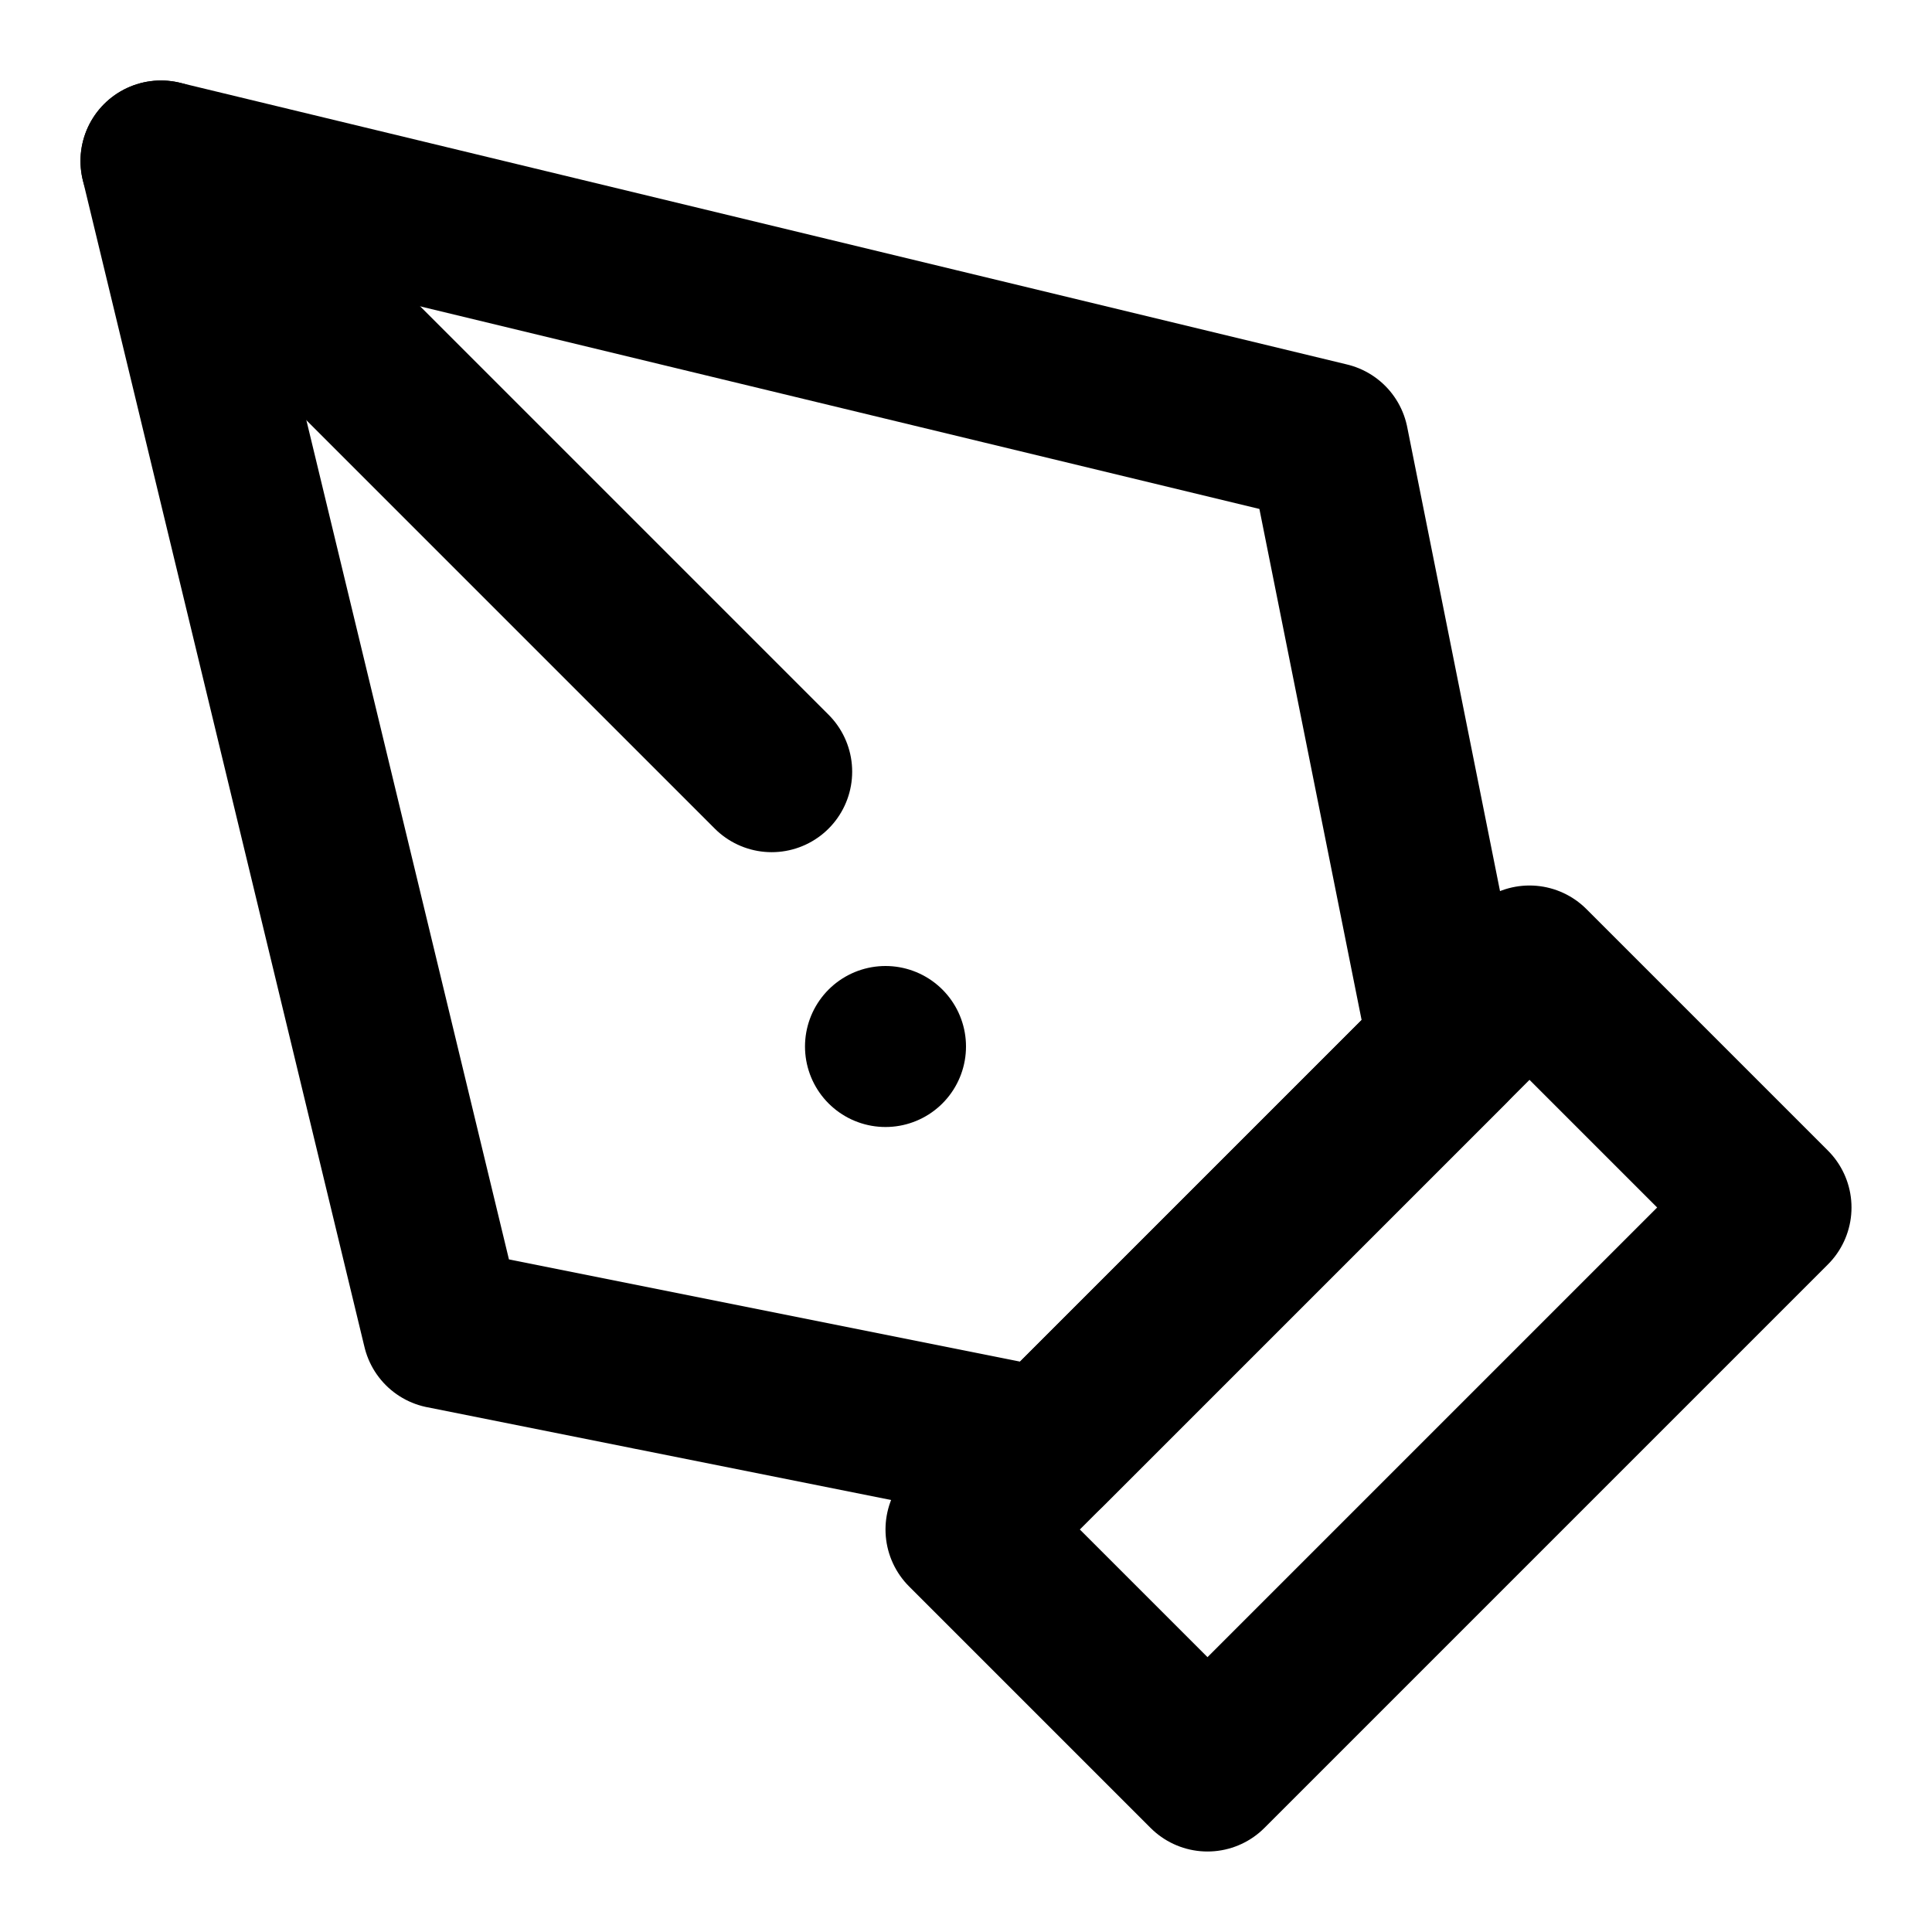
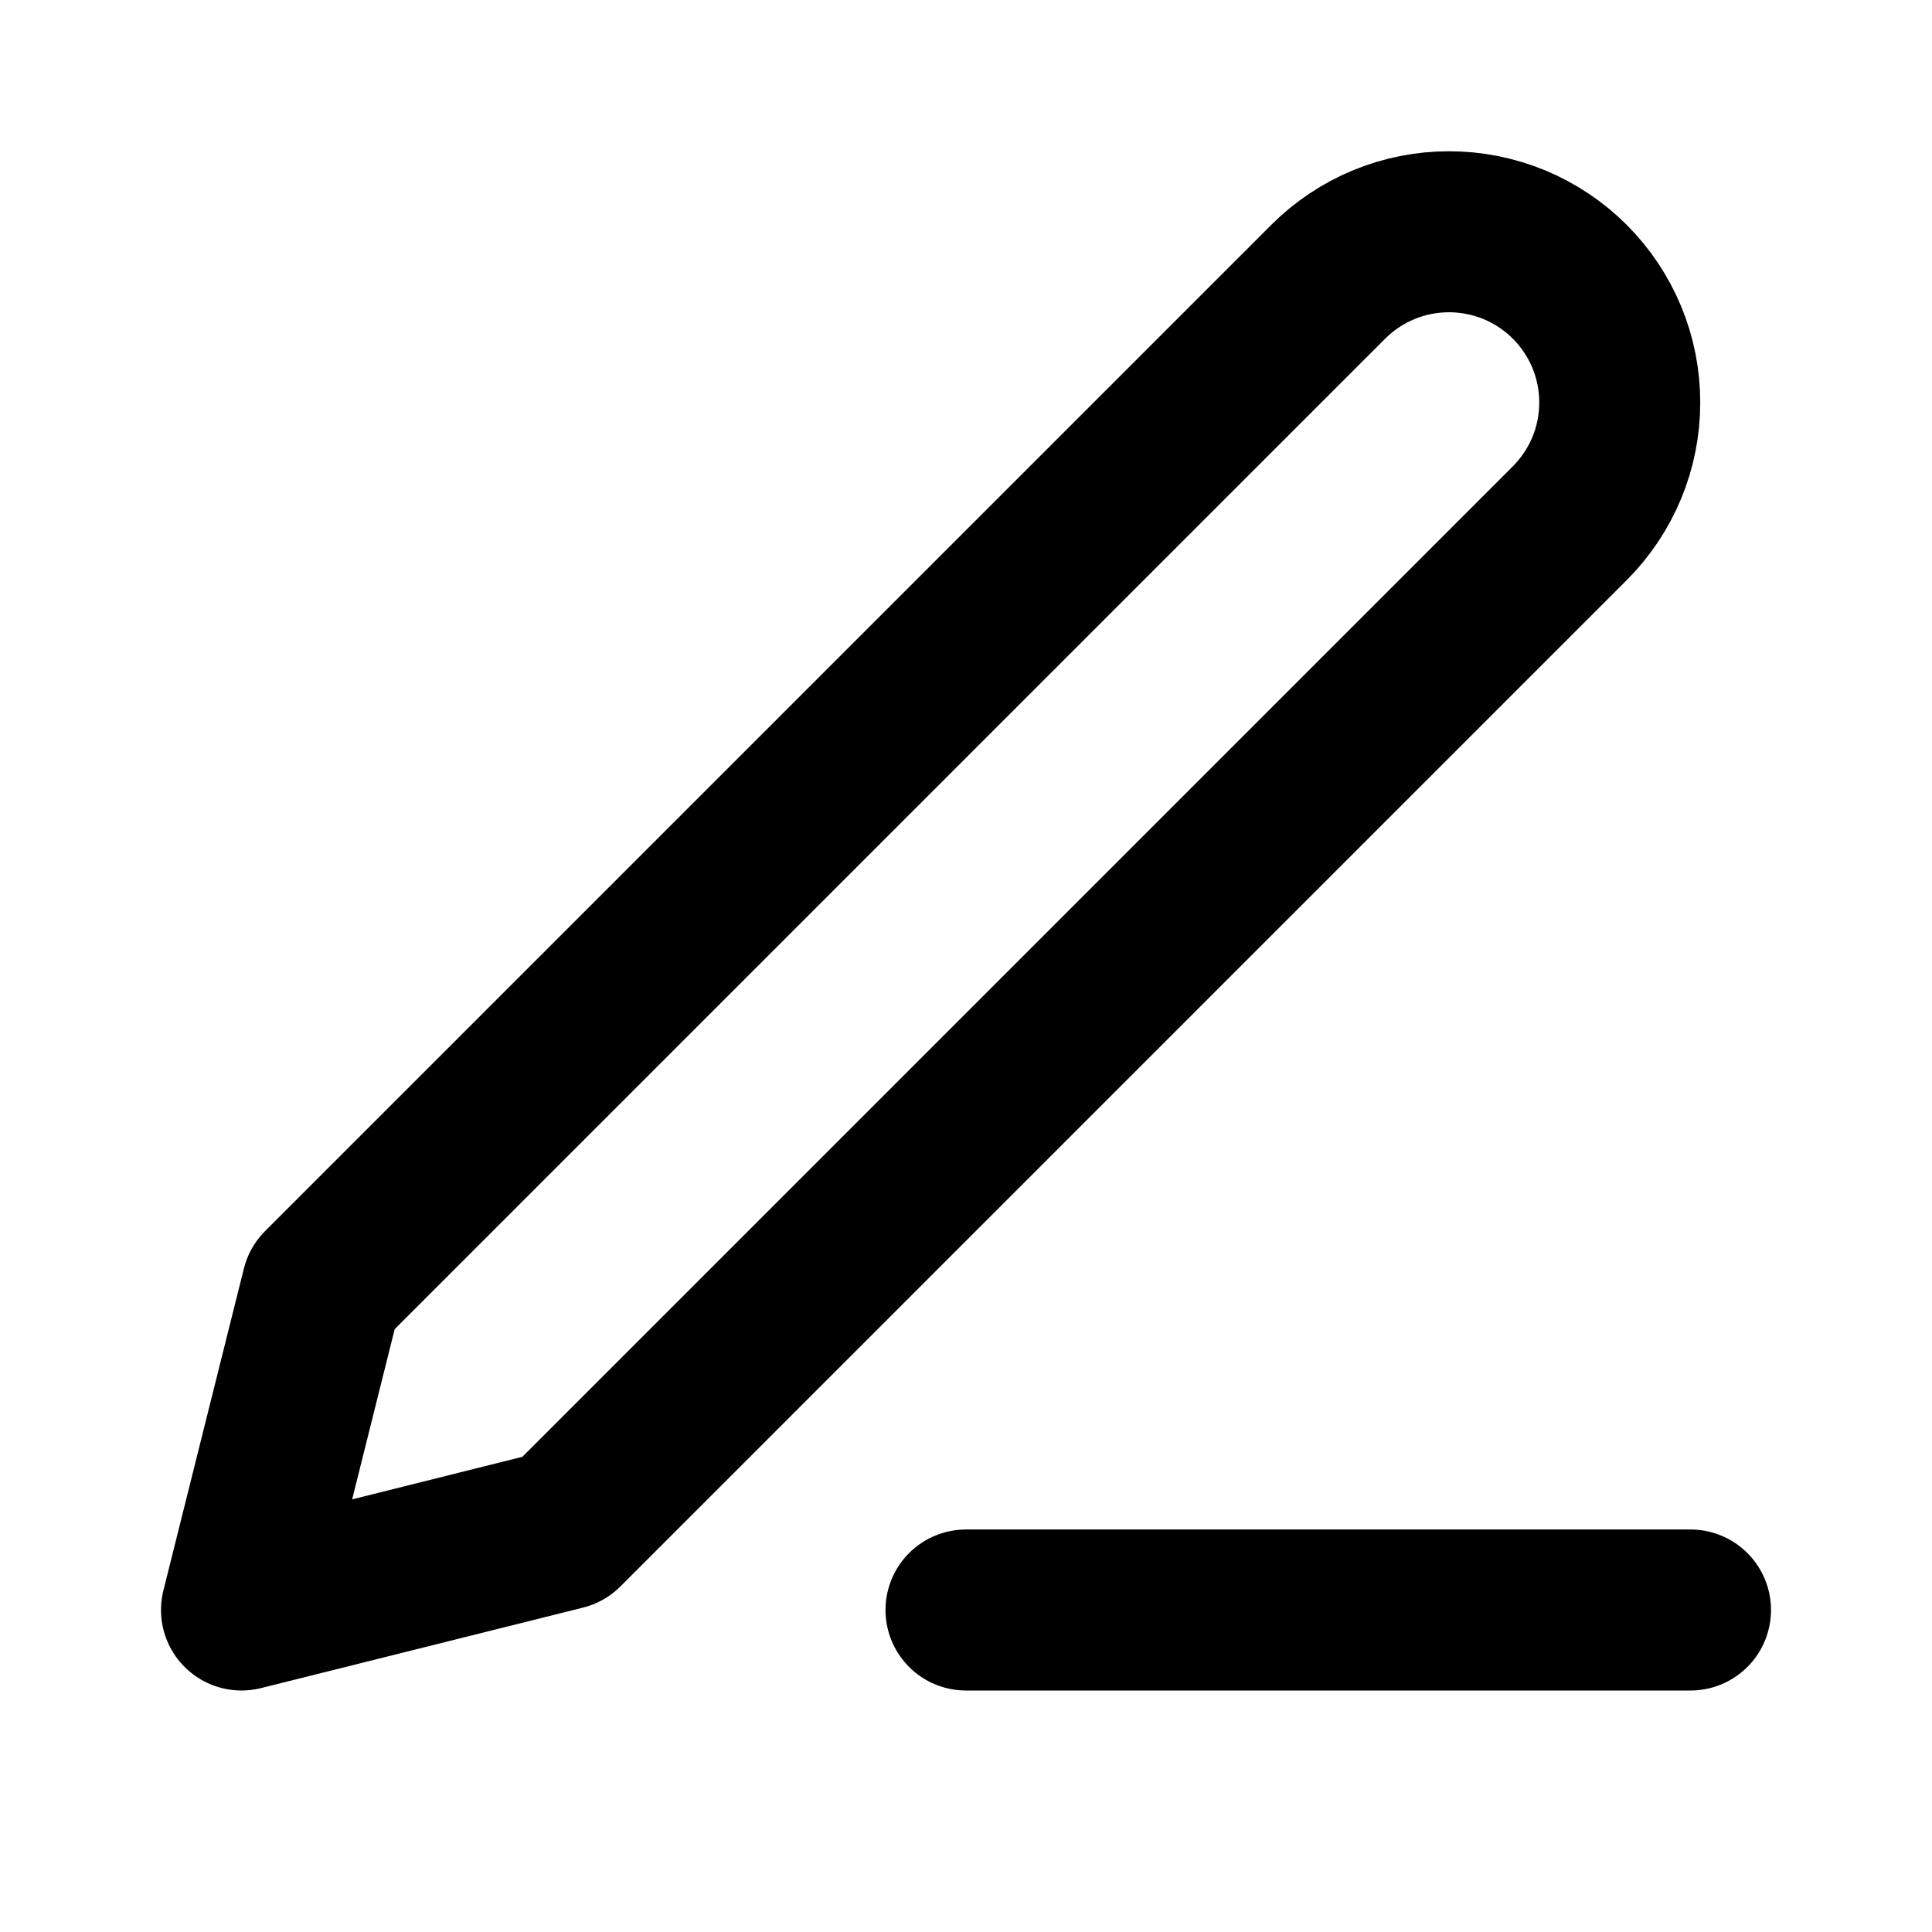
<svg xmlns="http://www.w3.org/2000/svg" width="20" height="20" viewBox="0 0 24 24" fill="none">
-   <path d="M12 19L19 12L22 15L15 22L12 19Z" stroke="currentColor" stroke-width="2" stroke-linecap="round" stroke-linejoin="round" />
-   <path d="M18 13L16.5 5.5L2 2L5.5 16.5L13 18L18 13Z" stroke="currentColor" stroke-width="2" stroke-linecap="round" stroke-linejoin="round" />
-   <path d="M2 2L9.586 9.586" stroke="currentColor" stroke-width="2" stroke-linecap="round" stroke-linejoin="round" />
-   <path d="M11 13C11 13 11 13 11 13" stroke="currentColor" stroke-width="2" stroke-linecap="round" stroke-linejoin="round" />
+   <path d="M12 20H21" stroke="currentColor" stroke-width="2" stroke-linecap="round" stroke-linejoin="round" />
+   <path d="M16.5 3.5C16.898 3.102 17.437 2.879 18 2.879C18.279 2.879 18.554 2.934 18.812 3.04C19.069 3.147 19.303 3.303 19.5 3.5C19.697 3.697 19.853 3.931 19.96 4.188C20.067 4.446 20.121 4.722 20.121 5C20.121 5.278 20.067 5.554 19.96 5.812C19.853 6.069 19.697 6.303 19.5 6.5L7 19L3 20L4 16L16.5 3.5Z" stroke="currentColor" stroke-width="2" stroke-linecap="round" stroke-linejoin="round" />
</svg>
